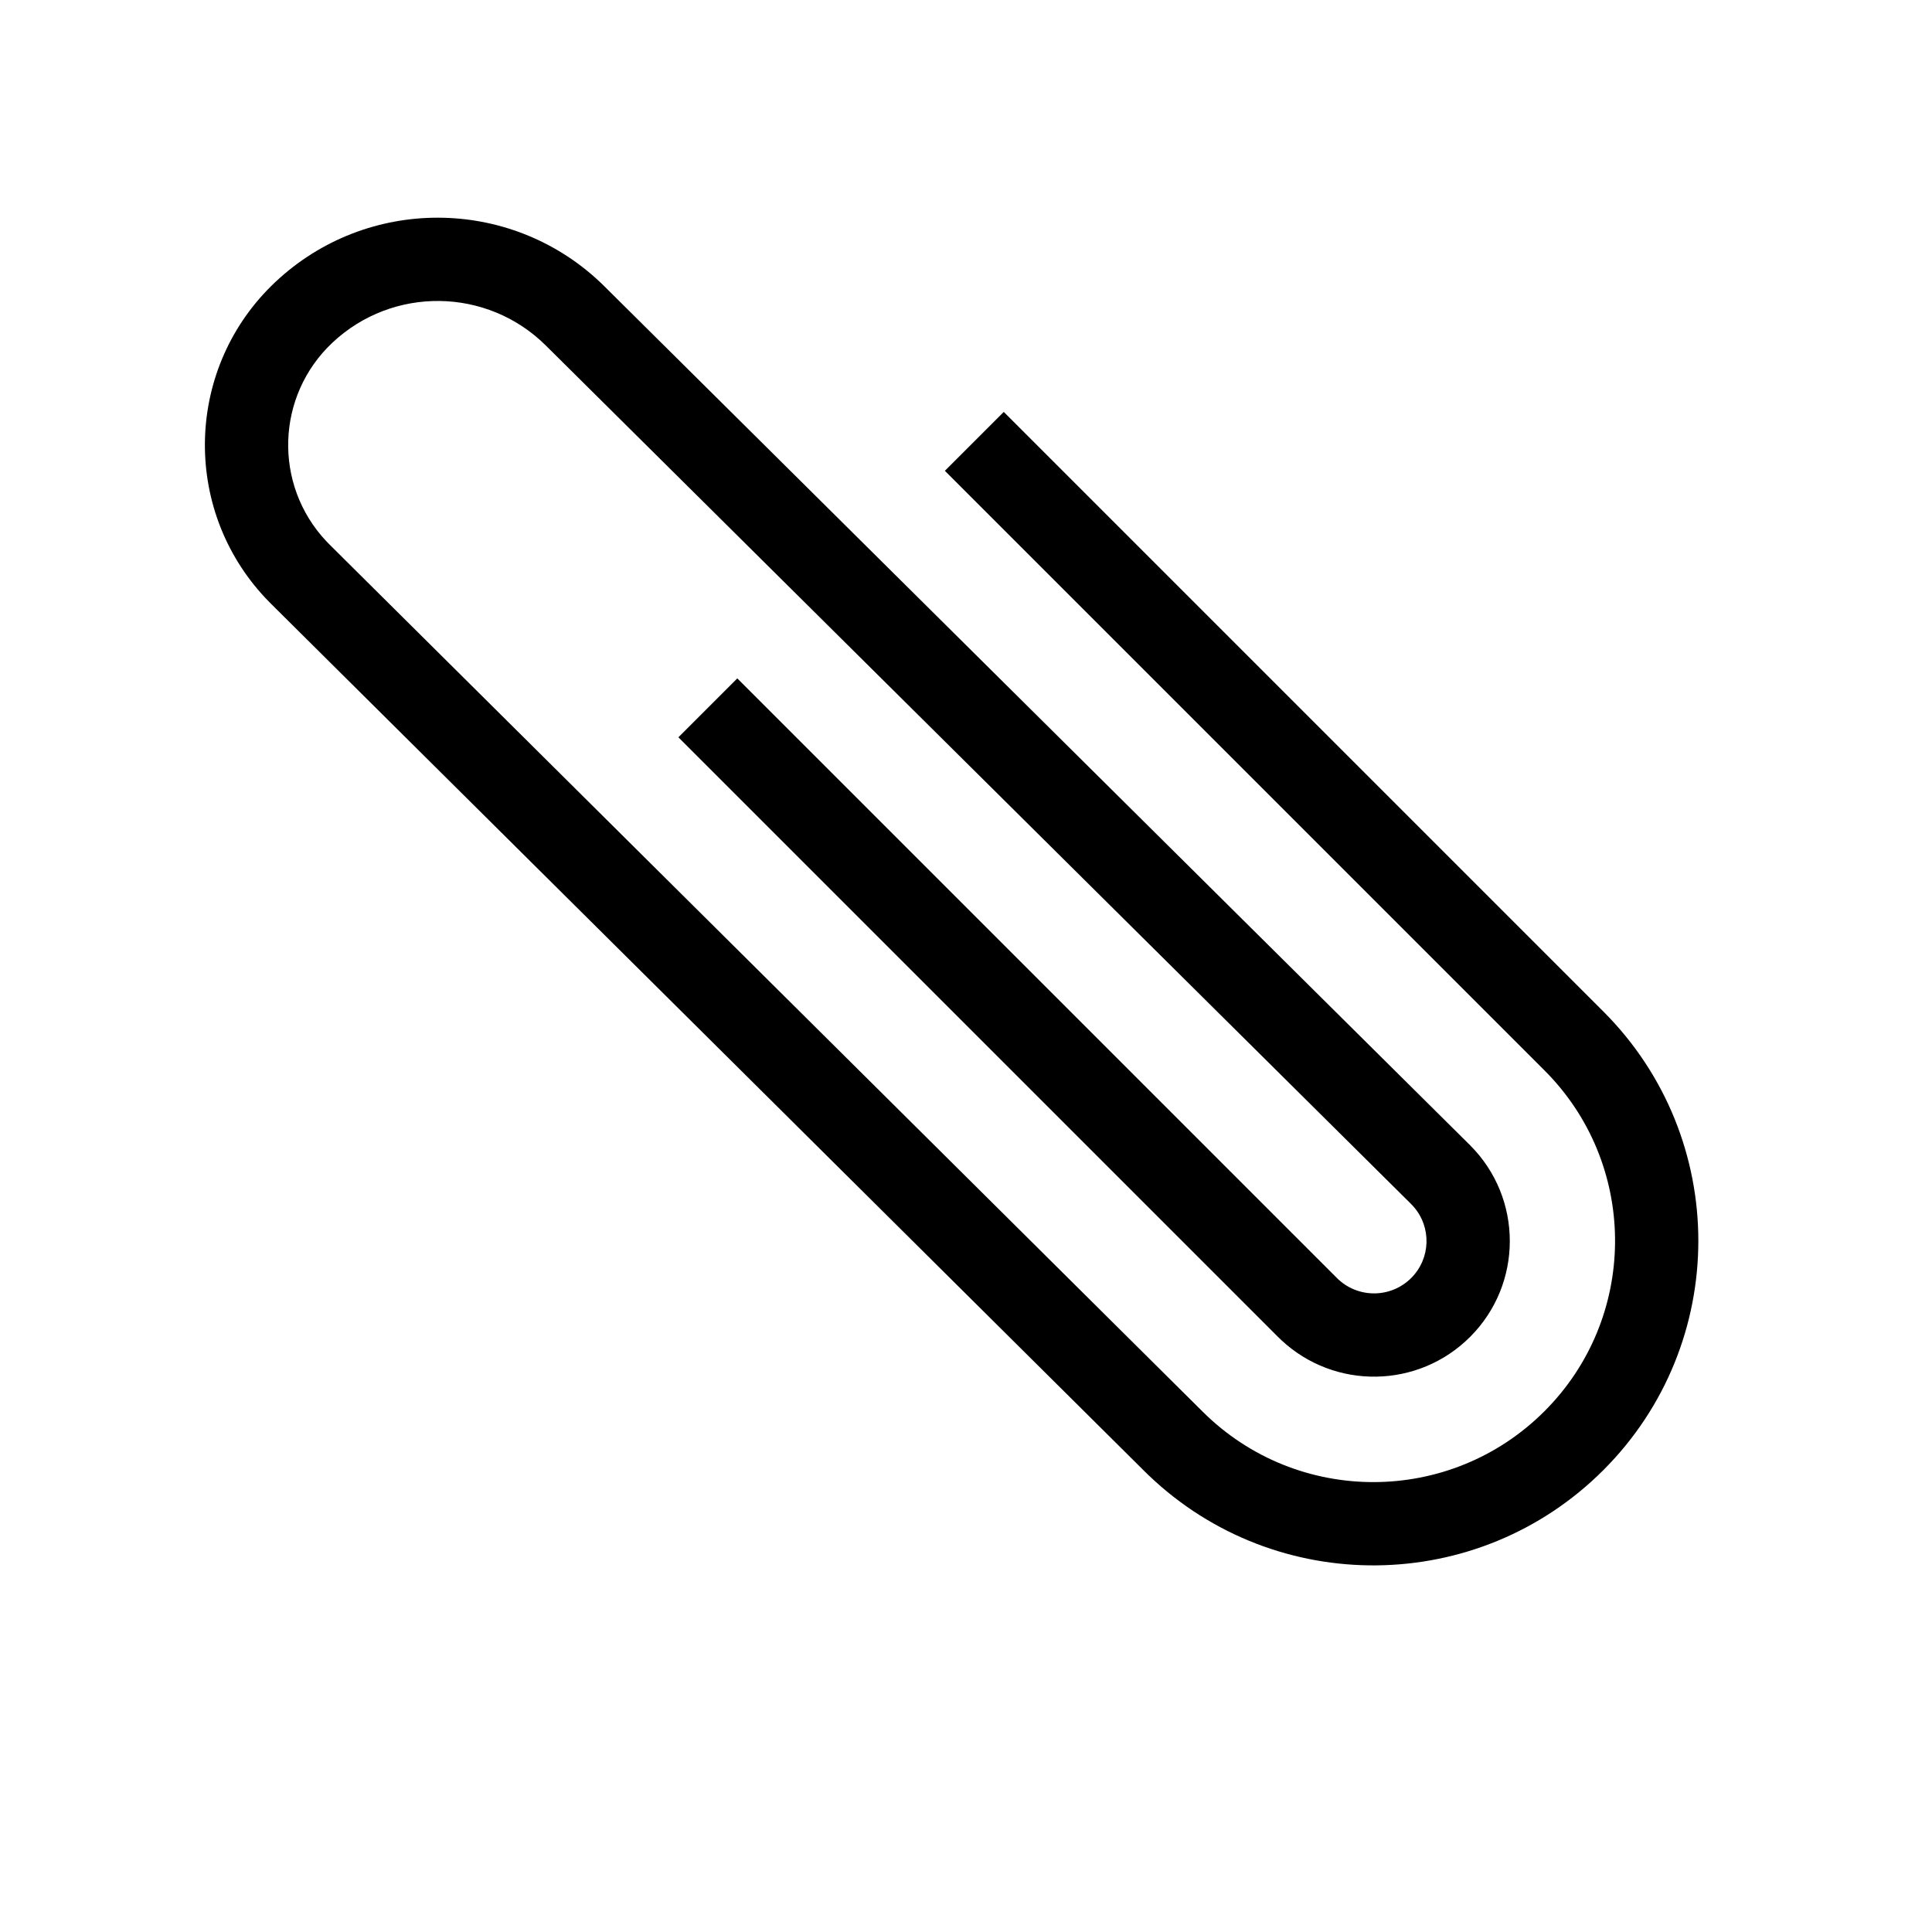
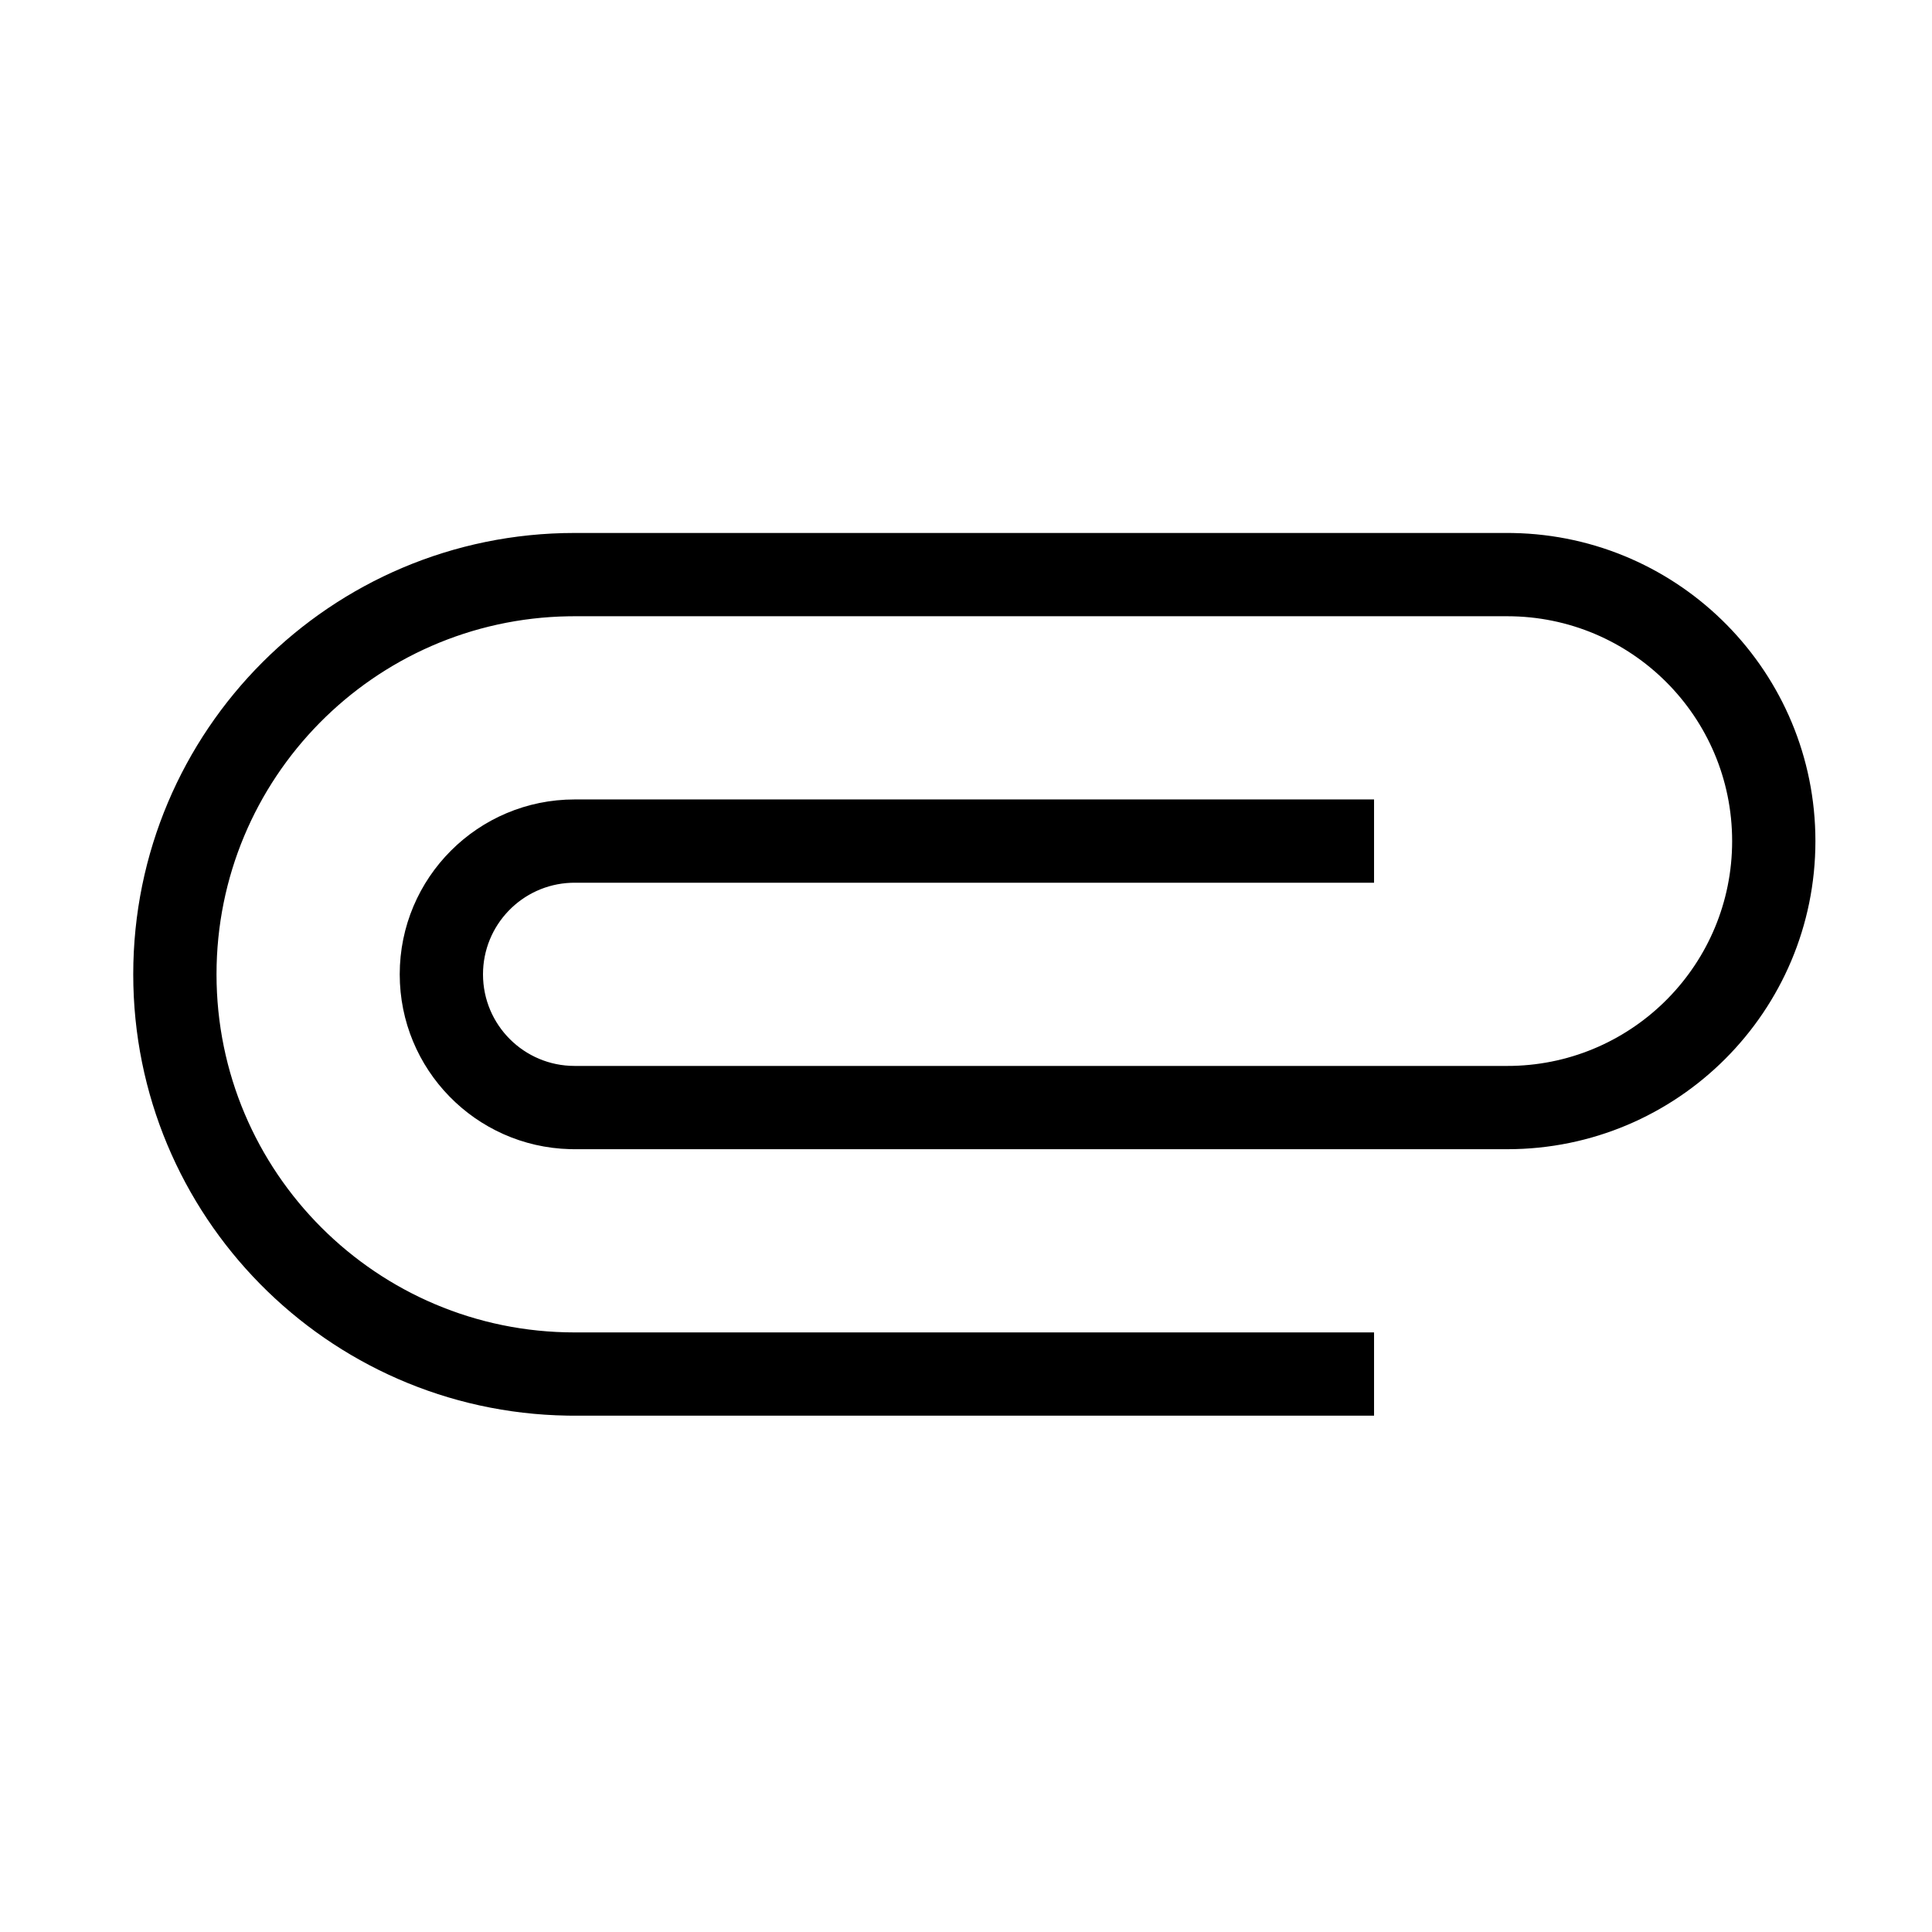
<svg xmlns="http://www.w3.org/2000/svg" viewBox="0 0 116 116" version="1.1">
  <g id="paperclip" stroke="none" stroke-width="1" fill="none" fill-rule="evenodd">
-     <path d="M16.538,16.928 C22.036,11.763 30.589,11.799 36.043,16.952 L36.296,17.198 L88.268,68.764 C91.445,71.94 91.445,77.091 88.268,80.268 C85.149,83.387 80.132,83.452 76.934,80.463 L76.732,80.268 L40.732,44.268 L44.268,40.732 L80.268,76.732 C81.501,77.965 83.499,77.965 84.732,76.732 C85.909,75.555 85.955,73.675 84.868,72.444 L84.724,72.29 L32.774,20.747 C29.248,17.248 23.583,17.17 19.962,20.572 C16.567,23.761 16.4,29.098 19.589,32.493 L19.793,32.702 L72.22,84.768 C77.9,90.408 87.072,90.392 92.732,84.732 C98.298,79.167 98.382,70.196 92.985,64.527 L92.732,64.268 L56.732,28.268 L60.268,24.732 L96.268,60.732 C103.871,68.336 103.871,80.664 96.268,88.268 C88.749,95.786 76.621,95.896 68.968,88.58 L68.697,88.315 L16.27,36.25 C16.16,36.141 16.051,36.029 15.945,35.916 C10.865,30.509 11.131,22.007 16.538,16.928 Z" id="Path-169" fill="#000000" fill-rule="nonzero" />
+     <path d="M82.5,85 L82.5,80 L34.5,80 C22.626,80 13,70.374 13,58.5 C13,46.745 22.434,37.193 34.144,37.003 L34.5,37 L90.5,37 C97.956,37 104,43.044 104,50.5 C104,57.852 98.123,63.832 90.81,63.997 L90.5,64 L34.5,64 C31.462,64 29,61.538 29,58.5 C29,55.537 31.344,53.12 34.279,53.004 L34.5,53 L82.5,53 L82.5,48 L34.5,48 C28.701,48 24,52.701 24,58.5 C24,64.204 28.548,68.846 34.216,68.996 L34.5,69 L90.5,69 C100.717,69 109,60.717 109,50.5 C109,40.395 100.898,32.182 90.836,32.003 L90.5,32 L34.5,32 C19.864,32 8,43.864 8,58.5 C8,72.989 19.628,84.762 34.062,84.996 L34.5,85 L82.5,85 Z" id="Path" fill="#000000" fill-rule="nonzero" />
  </g>
</svg>
